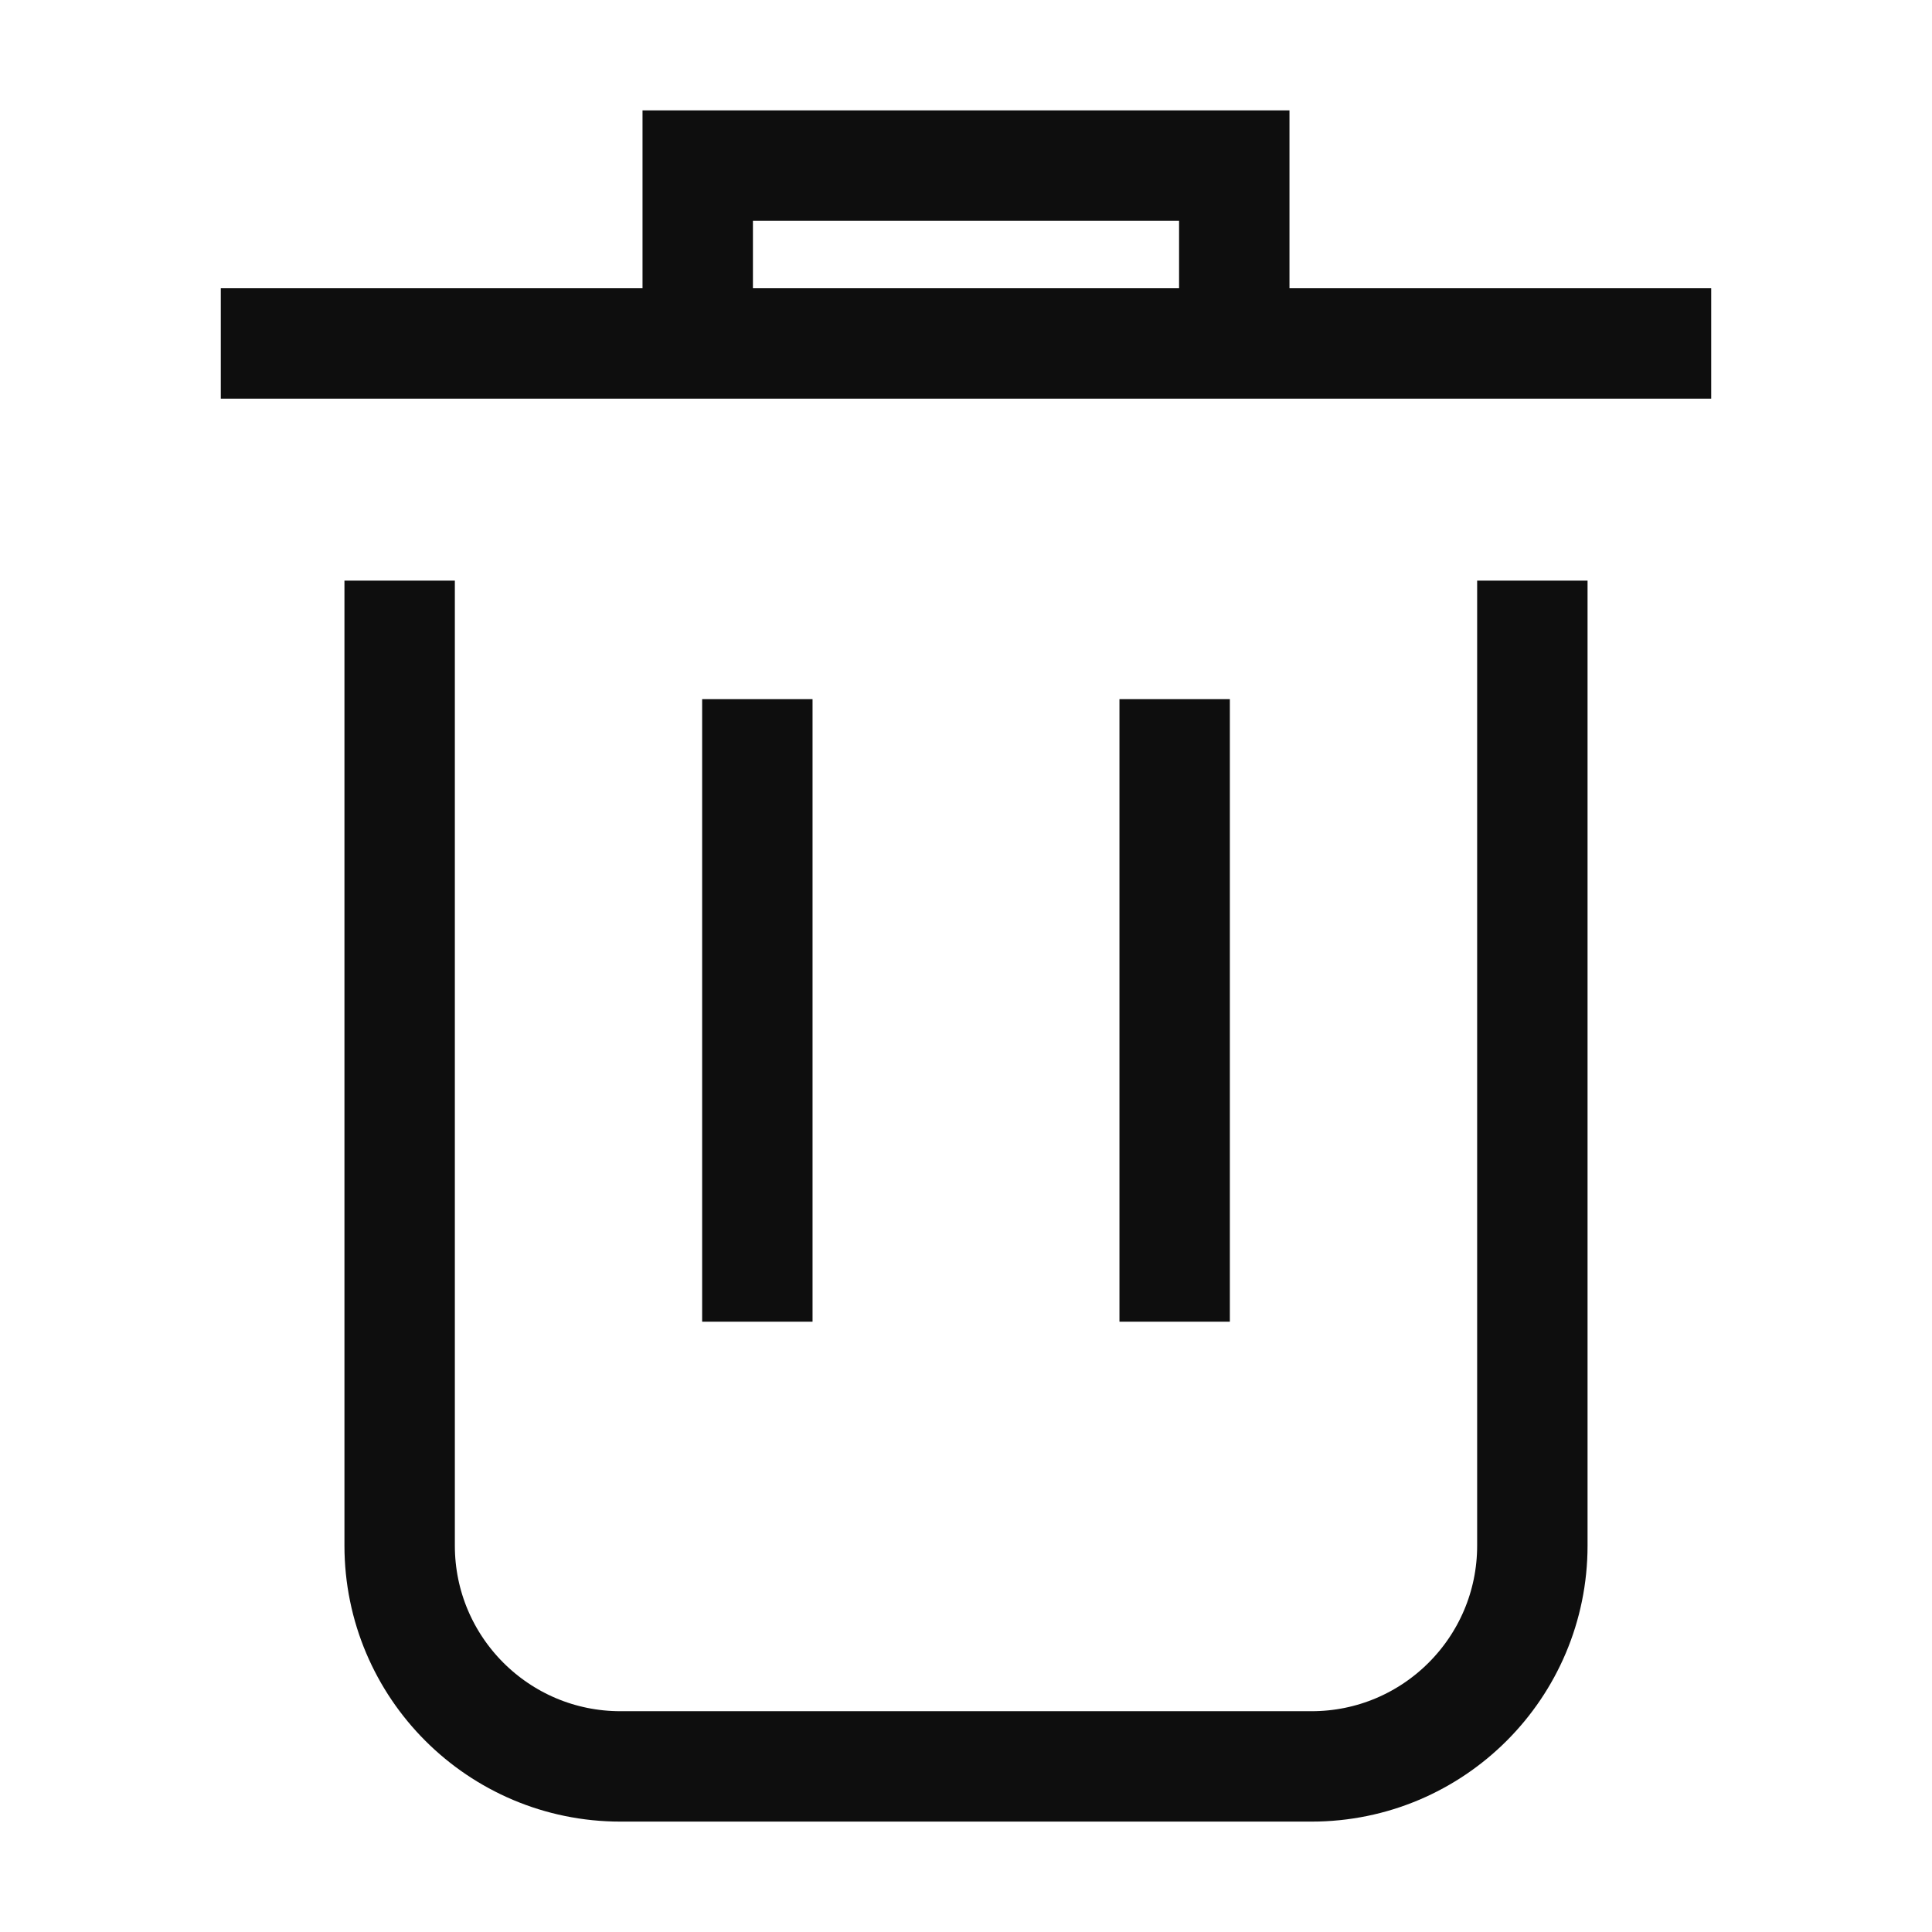
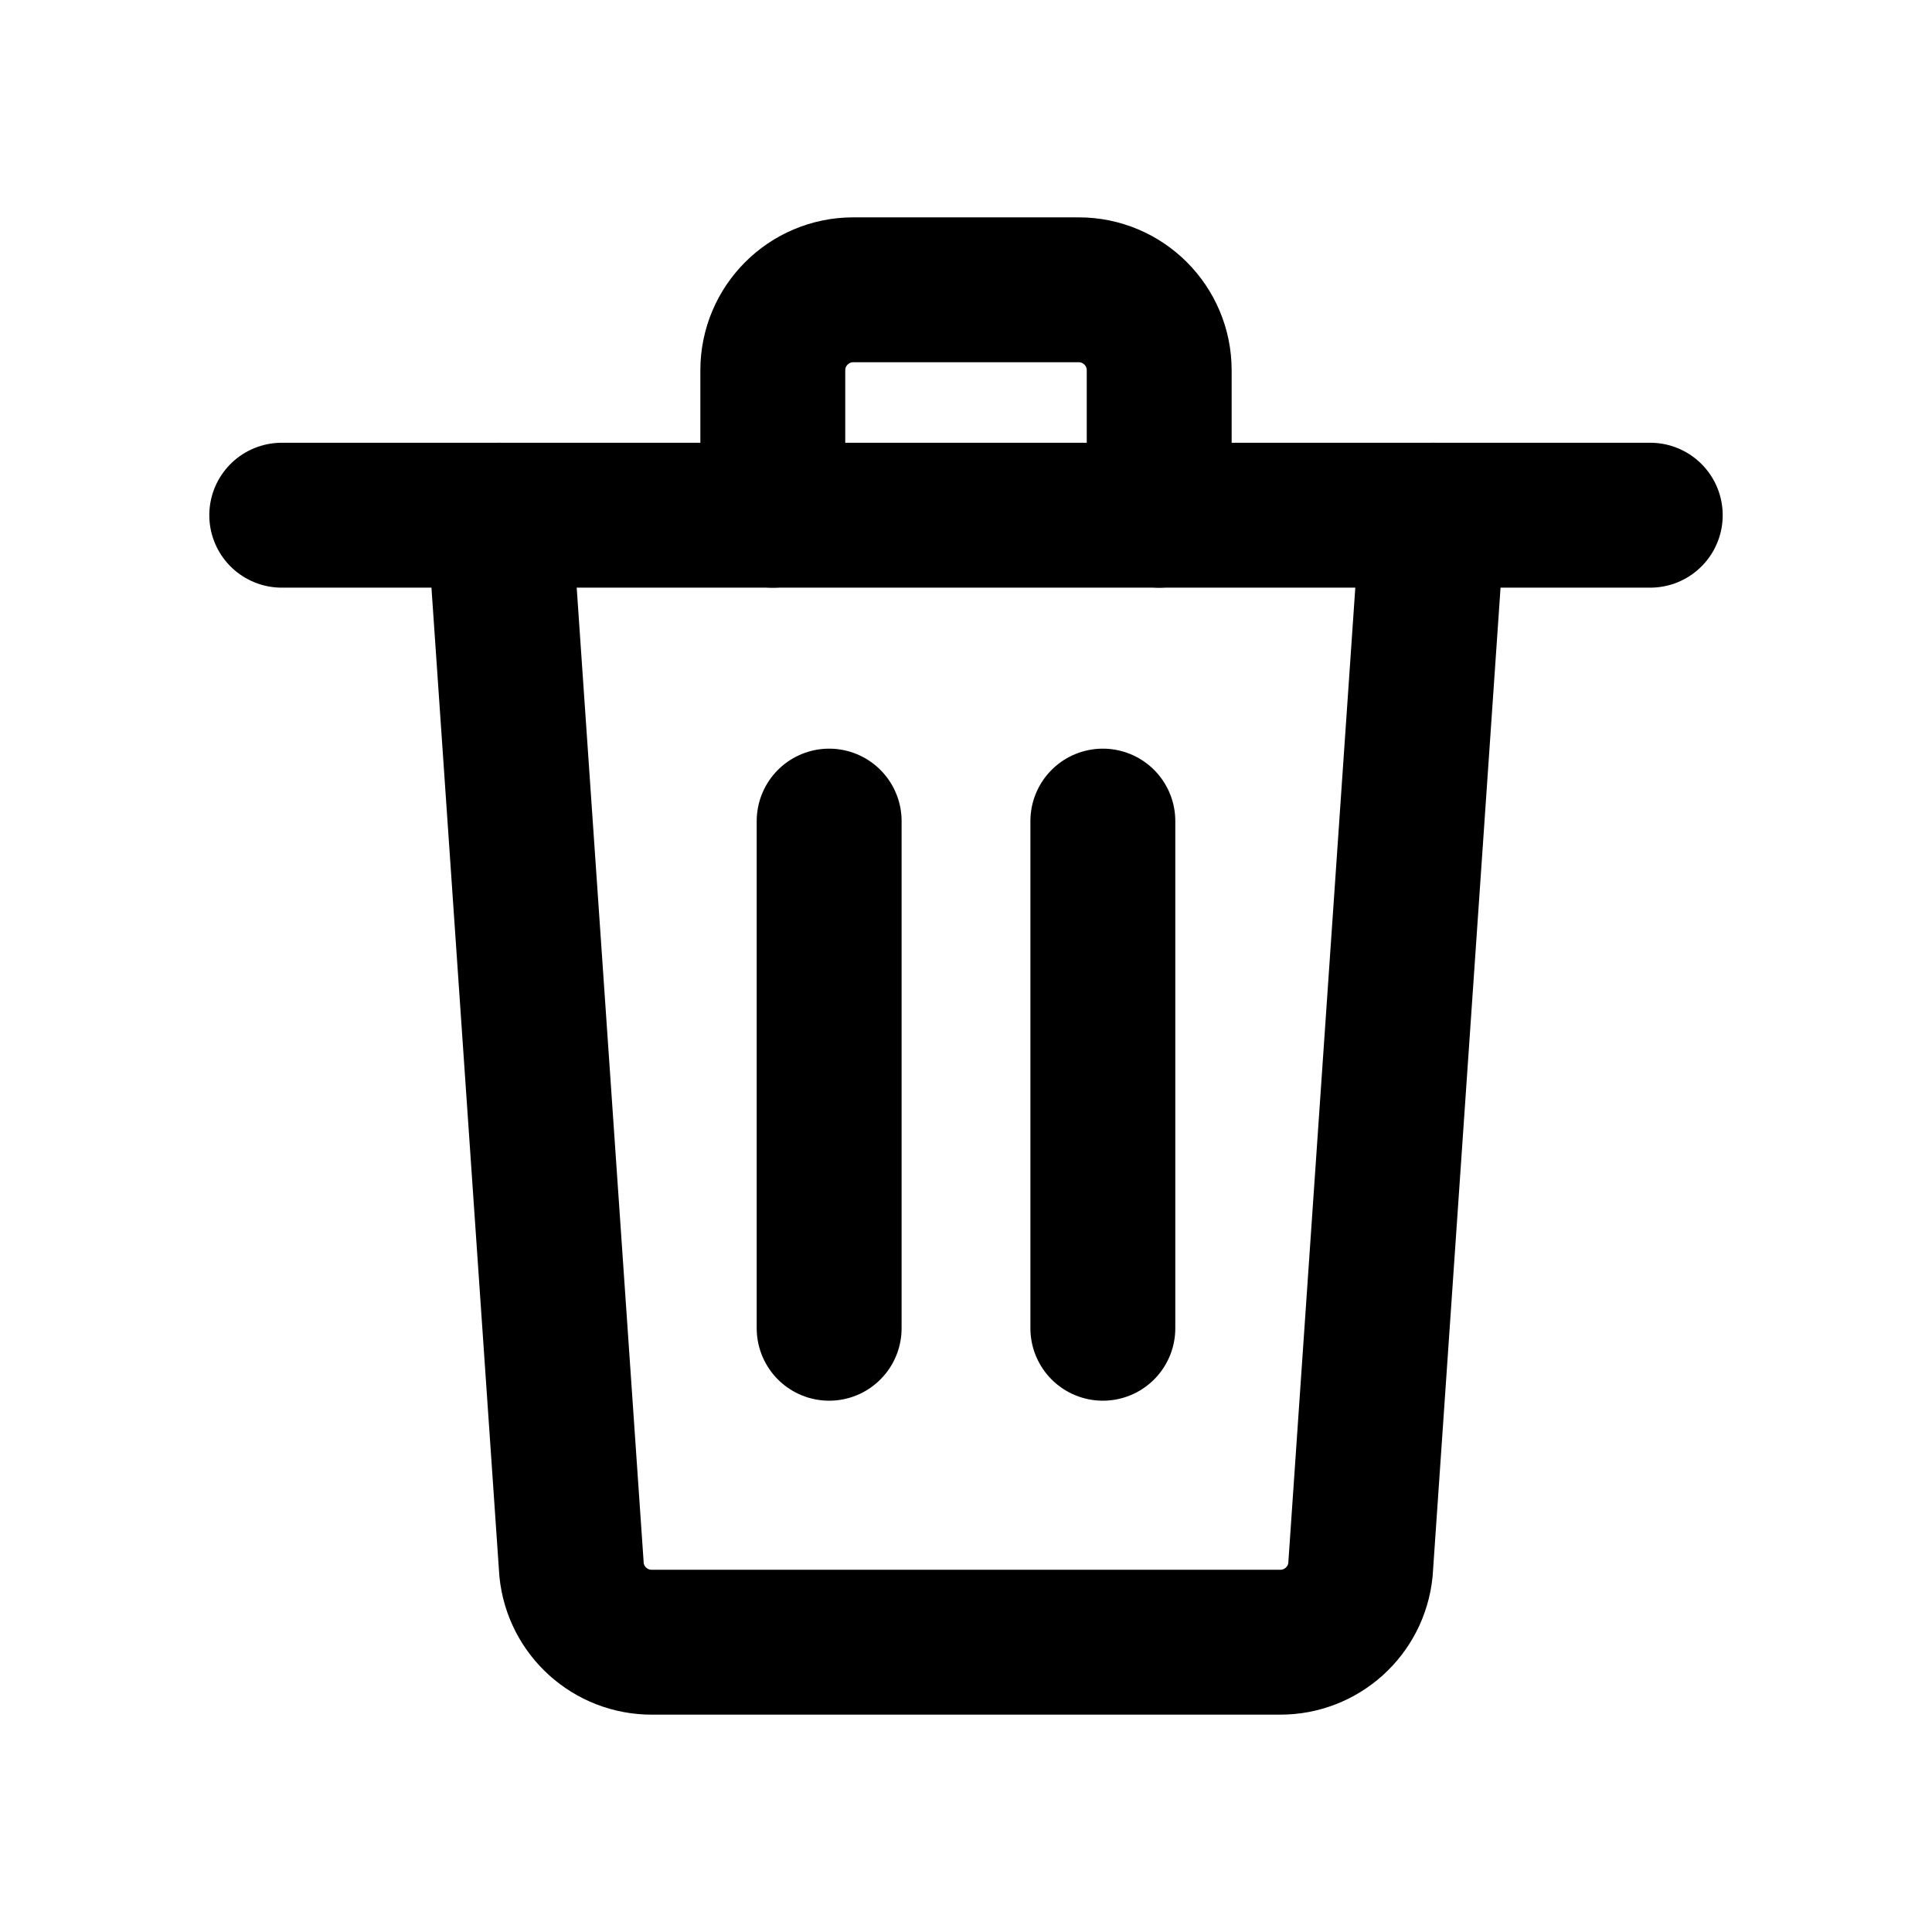
- <svg xmlns="http://www.w3.org/2000/svg" width="35" height="35" viewBox="0 0 35 35" fill="none">
-   <path d="M4 6.222H31" stroke="#0E0E0E" stroke-width="2" />
-   <path d="M12.64 6.222V3H22.36V6.222" stroke="#0E0E0E" stroke-width="2" />
-   <path d="M7.24 10.519V28C7.24 30.209 9.031 32 11.24 32H23.76C25.969 32 27.76 30.209 27.76 28V10.519" stroke="#0E0E0E" stroke-width="2" />
-   <path d="M13.72 12.666V23.944" stroke="#0E0E0E" stroke-width="2" />
-   <path d="M21.28 12.666V23.944" stroke="#0E0E0E" stroke-width="2" />
+ <svg xmlns="http://www.w3.org/2000/svg" viewBox="0 0 24 24" width="24" height="24" fill="none" stroke="#000000" stroke-width="1.8" stroke-linecap="round" stroke-linejoin="round">
+   <path d="M3.5 6.4h17" />
+   <path d="M9.6 6.4V4.6a1 1 0 0 1 1-1h2.8a1 1 0 0 1 1 1v1.8" />
+   <path d="M6.2 6.4l.9 13.1a1 1 0 0 0 1 .9h7.8a1 1 0 0 0 1-.9l.9-13.1" />
+   <path d="M10.3 10.2v6.3M13.7 10.2v6.3" />
</svg>
